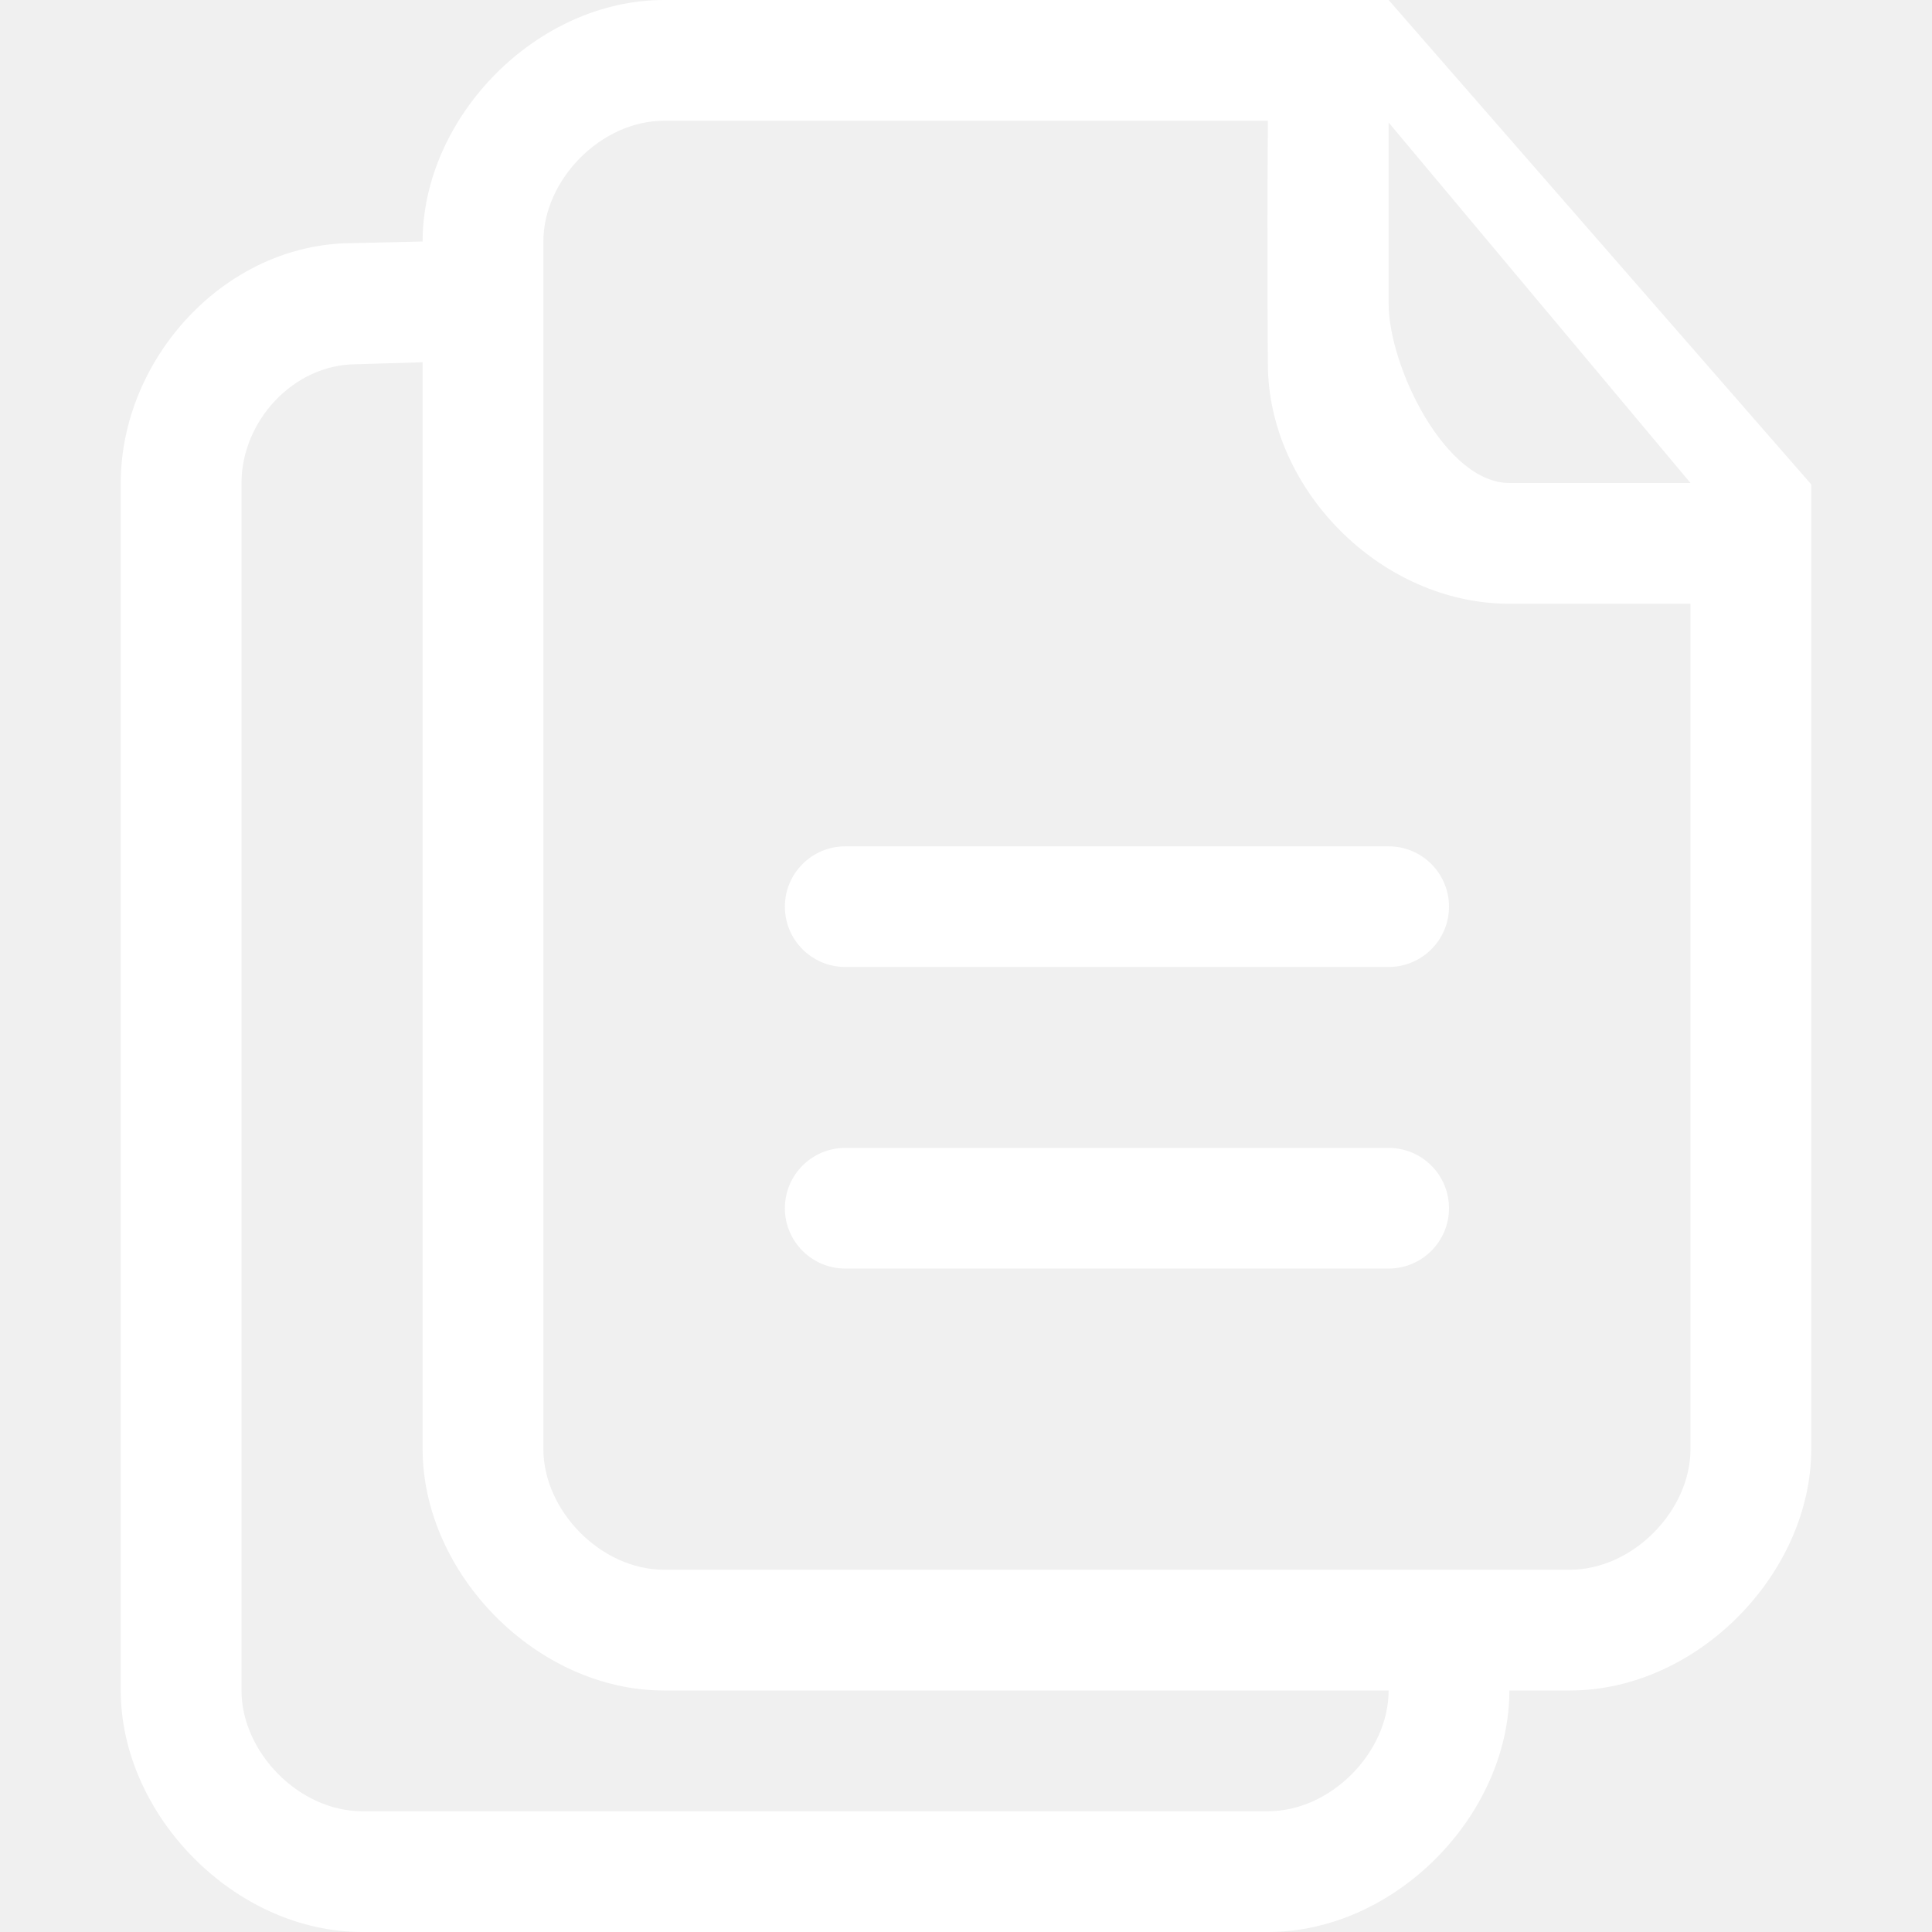
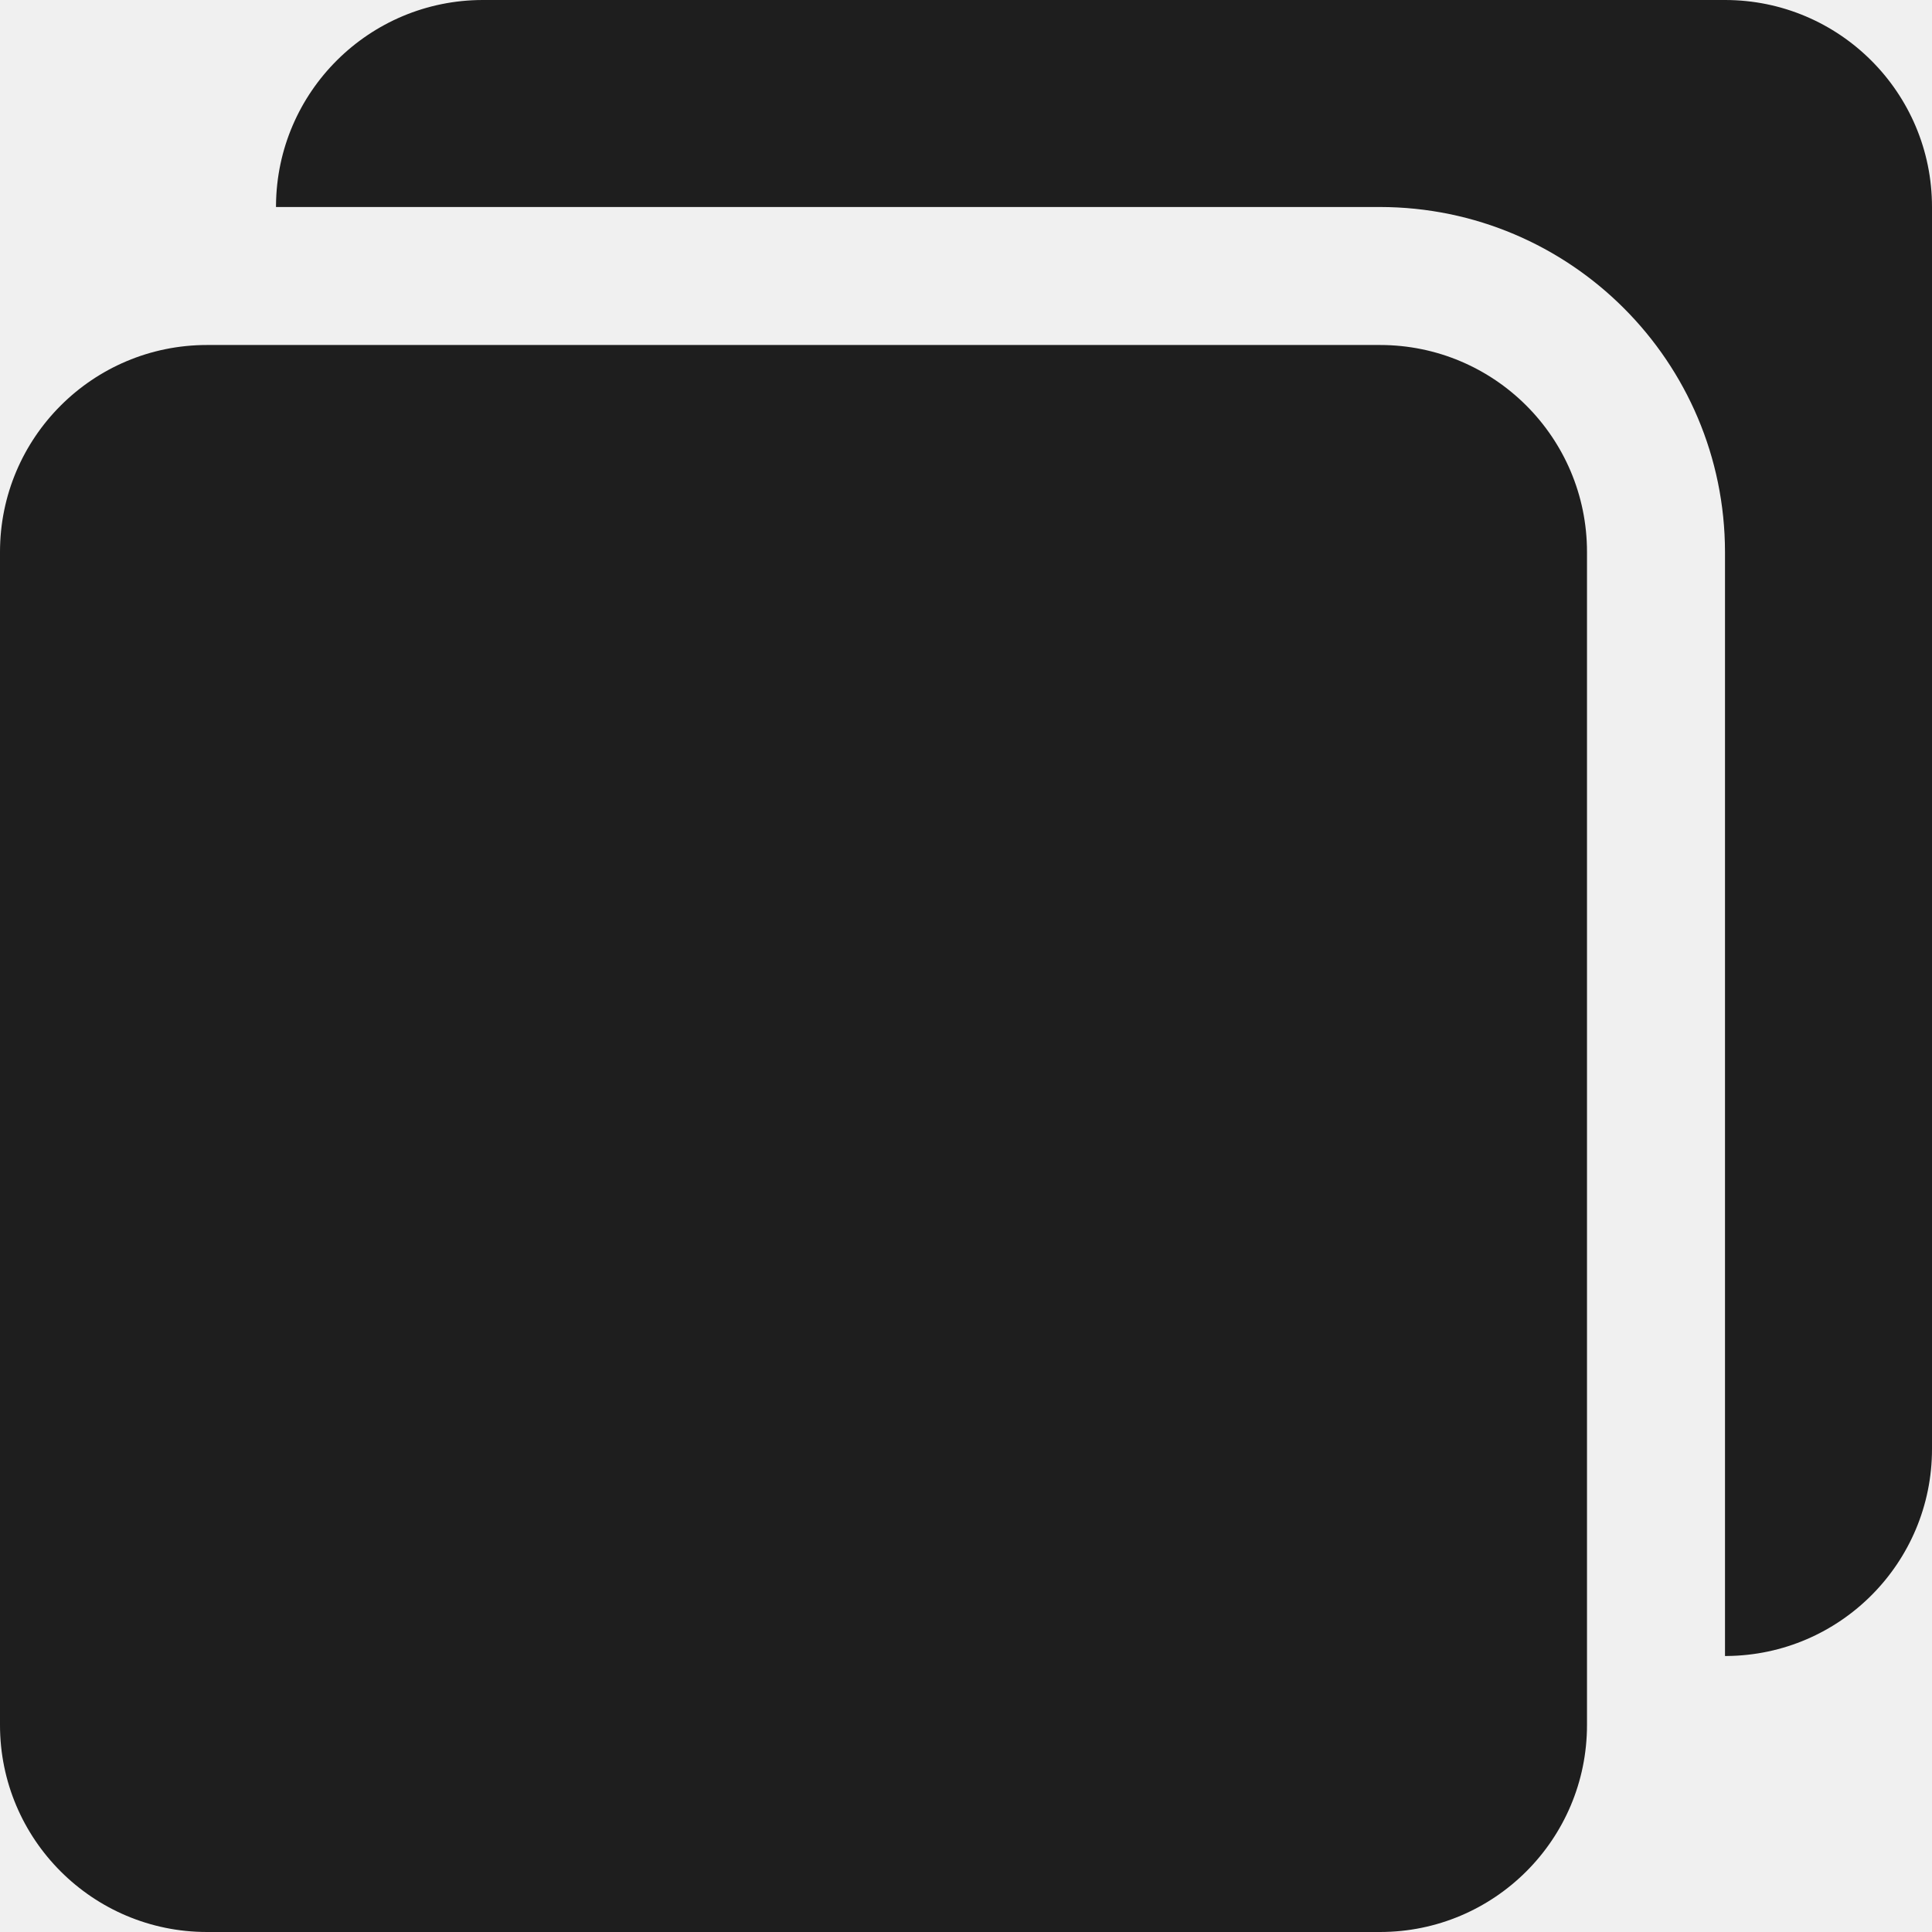
- <svg xmlns="http://www.w3.org/2000/svg" version="1.1" id="Capa_1" x="0px" y="0px" width="699.428px" height="699.428px" viewBox="0 0 699.428 699.428" style="enable-background:new 0 0 699.428 699.428;" xml:space="preserve">
+ <svg xmlns="http://www.w3.org/2000/svg" version="1.1" id="Capa_1" x="0px" y="0px" viewBox="0 0 477.867 477.867" style="enable-background:new 0 0 477.867 477.867;" xml:space="preserve">
  <g>
-     <g id="_x33__21_">
-       <g>
-         <path fill="#FFF" d="M502.714,0c-2.71,0-262.286,0-262.286,0C194.178,0,153,42.425,153,87.429l-25.267,0.59     c-46.228,0-84.019,41.834-84.019,86.838V612c0,45.004,41.179,87.428,87.429,87.428H459c46.249,0,87.428-42.424,87.428-87.428     h21.857c46.25,0,87.429-42.424,87.429-87.428v-349.19L502.714,0z M459,655.715H131.143c-22.95,0-43.714-21.441-43.714-43.715     V174.857c0-22.272,18.688-42.993,41.638-42.993L153,131.143v393.429C153,569.576,194.178,612,240.428,612h262.286     C502.714,634.273,481.949,655.715,459,655.715z M612,524.572c0,22.271-20.765,43.713-43.715,43.713H240.428     c-22.95,0-43.714-21.441-43.714-43.713V87.429c0-22.272,20.764-43.714,43.714-43.714H459c-0.351,50.337,0,87.975,0,87.975     c0,45.419,40.872,86.882,87.428,86.882c0,0,23.213,0,65.572,0V524.572z M546.428,174.857c-23.277,0-43.714-42.293-43.714-64.981     c0,0,0-22.994,0-65.484v-0.044L612,174.857H546.428z M502.714,306.394H306c-12.065,0-21.857,9.77-21.857,21.835     c0,12.065,9.792,21.835,21.857,21.835h196.714c12.065,0,21.857-9.771,21.857-21.835     C524.571,316.164,514.779,306.394,502.714,306.394z M502.714,415.57H306c-12.065,0-21.857,9.77-21.857,21.834     c0,12.066,9.792,21.836,21.857,21.836h196.714c12.065,0,21.857-9.77,21.857-21.836C524.571,425.34,514.779,415.57,502.714,415.57     z" />
-       </g>
+     <g>
+       <path fill="#1e1e1e" d="M341.333,85.333H51.2c-28.277,0-51.2,22.923-51.2,51.2v290.133c0,28.277,22.923,51.2,51.2,51.2h290.133    c28.277,0,51.2-22.923,51.2-51.2V136.533C392.533,108.256,369.61,85.333,341.333,85.333z" />
+     </g>
+   </g>
+   <g>
+     <g>
+       <path fill="#1e1e1e" d="M426.667,0h-307.2c-28.124-0.001-50.984,22.684-51.2,50.807c0,0.137,0,0.256,0,0.393h273.067    c47.105,0.056,85.277,38.228,85.333,85.333V409.6c0.137,0,0.256,0,0.393,0c28.124-0.216,50.808-23.076,50.807-51.2V51.2    C477.867,22.923,454.944,0,426.667,0z" />
    </g>
  </g>
  <g>
</g>
  <g>
</g>
  <g>
</g>
  <g>
</g>
  <g>
</g>
  <g>
</g>
  <g>
</g>
  <g>
</g>
  <g>
</g>
  <g>
</g>
  <g>
</g>
  <g>
</g>
  <g>
</g>
  <g>
</g>
  <g>
</g>
</svg>
